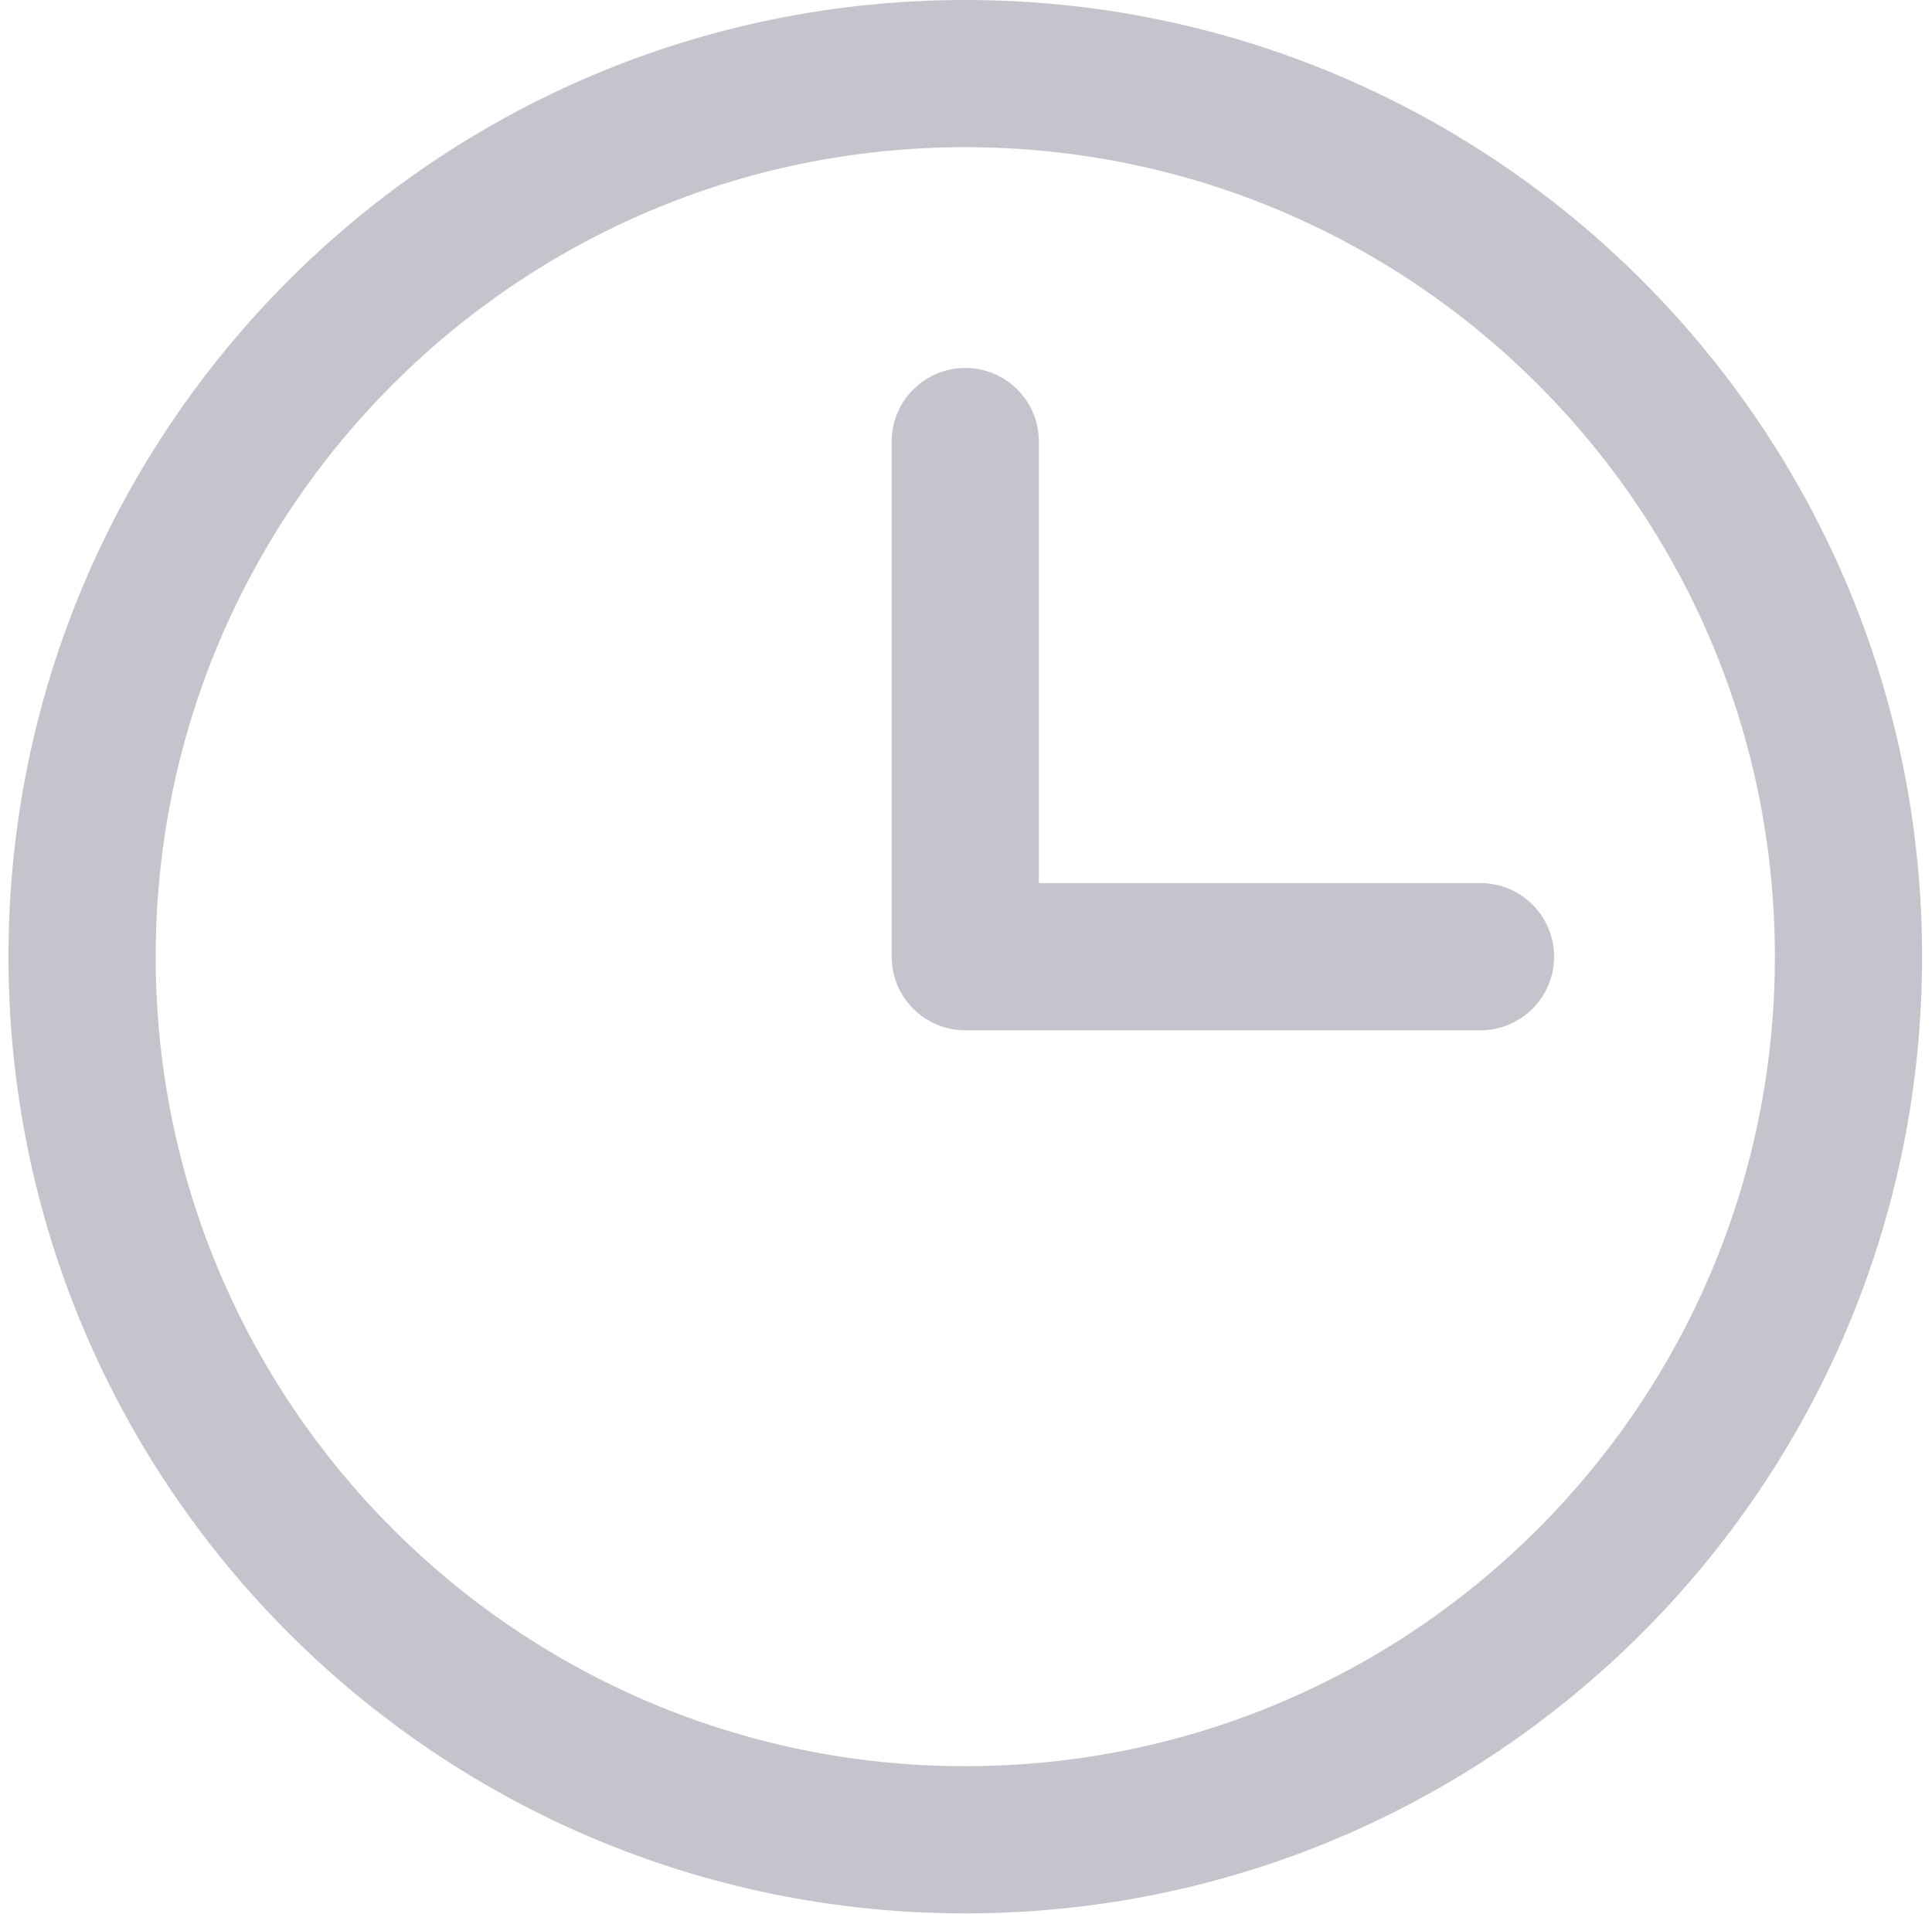
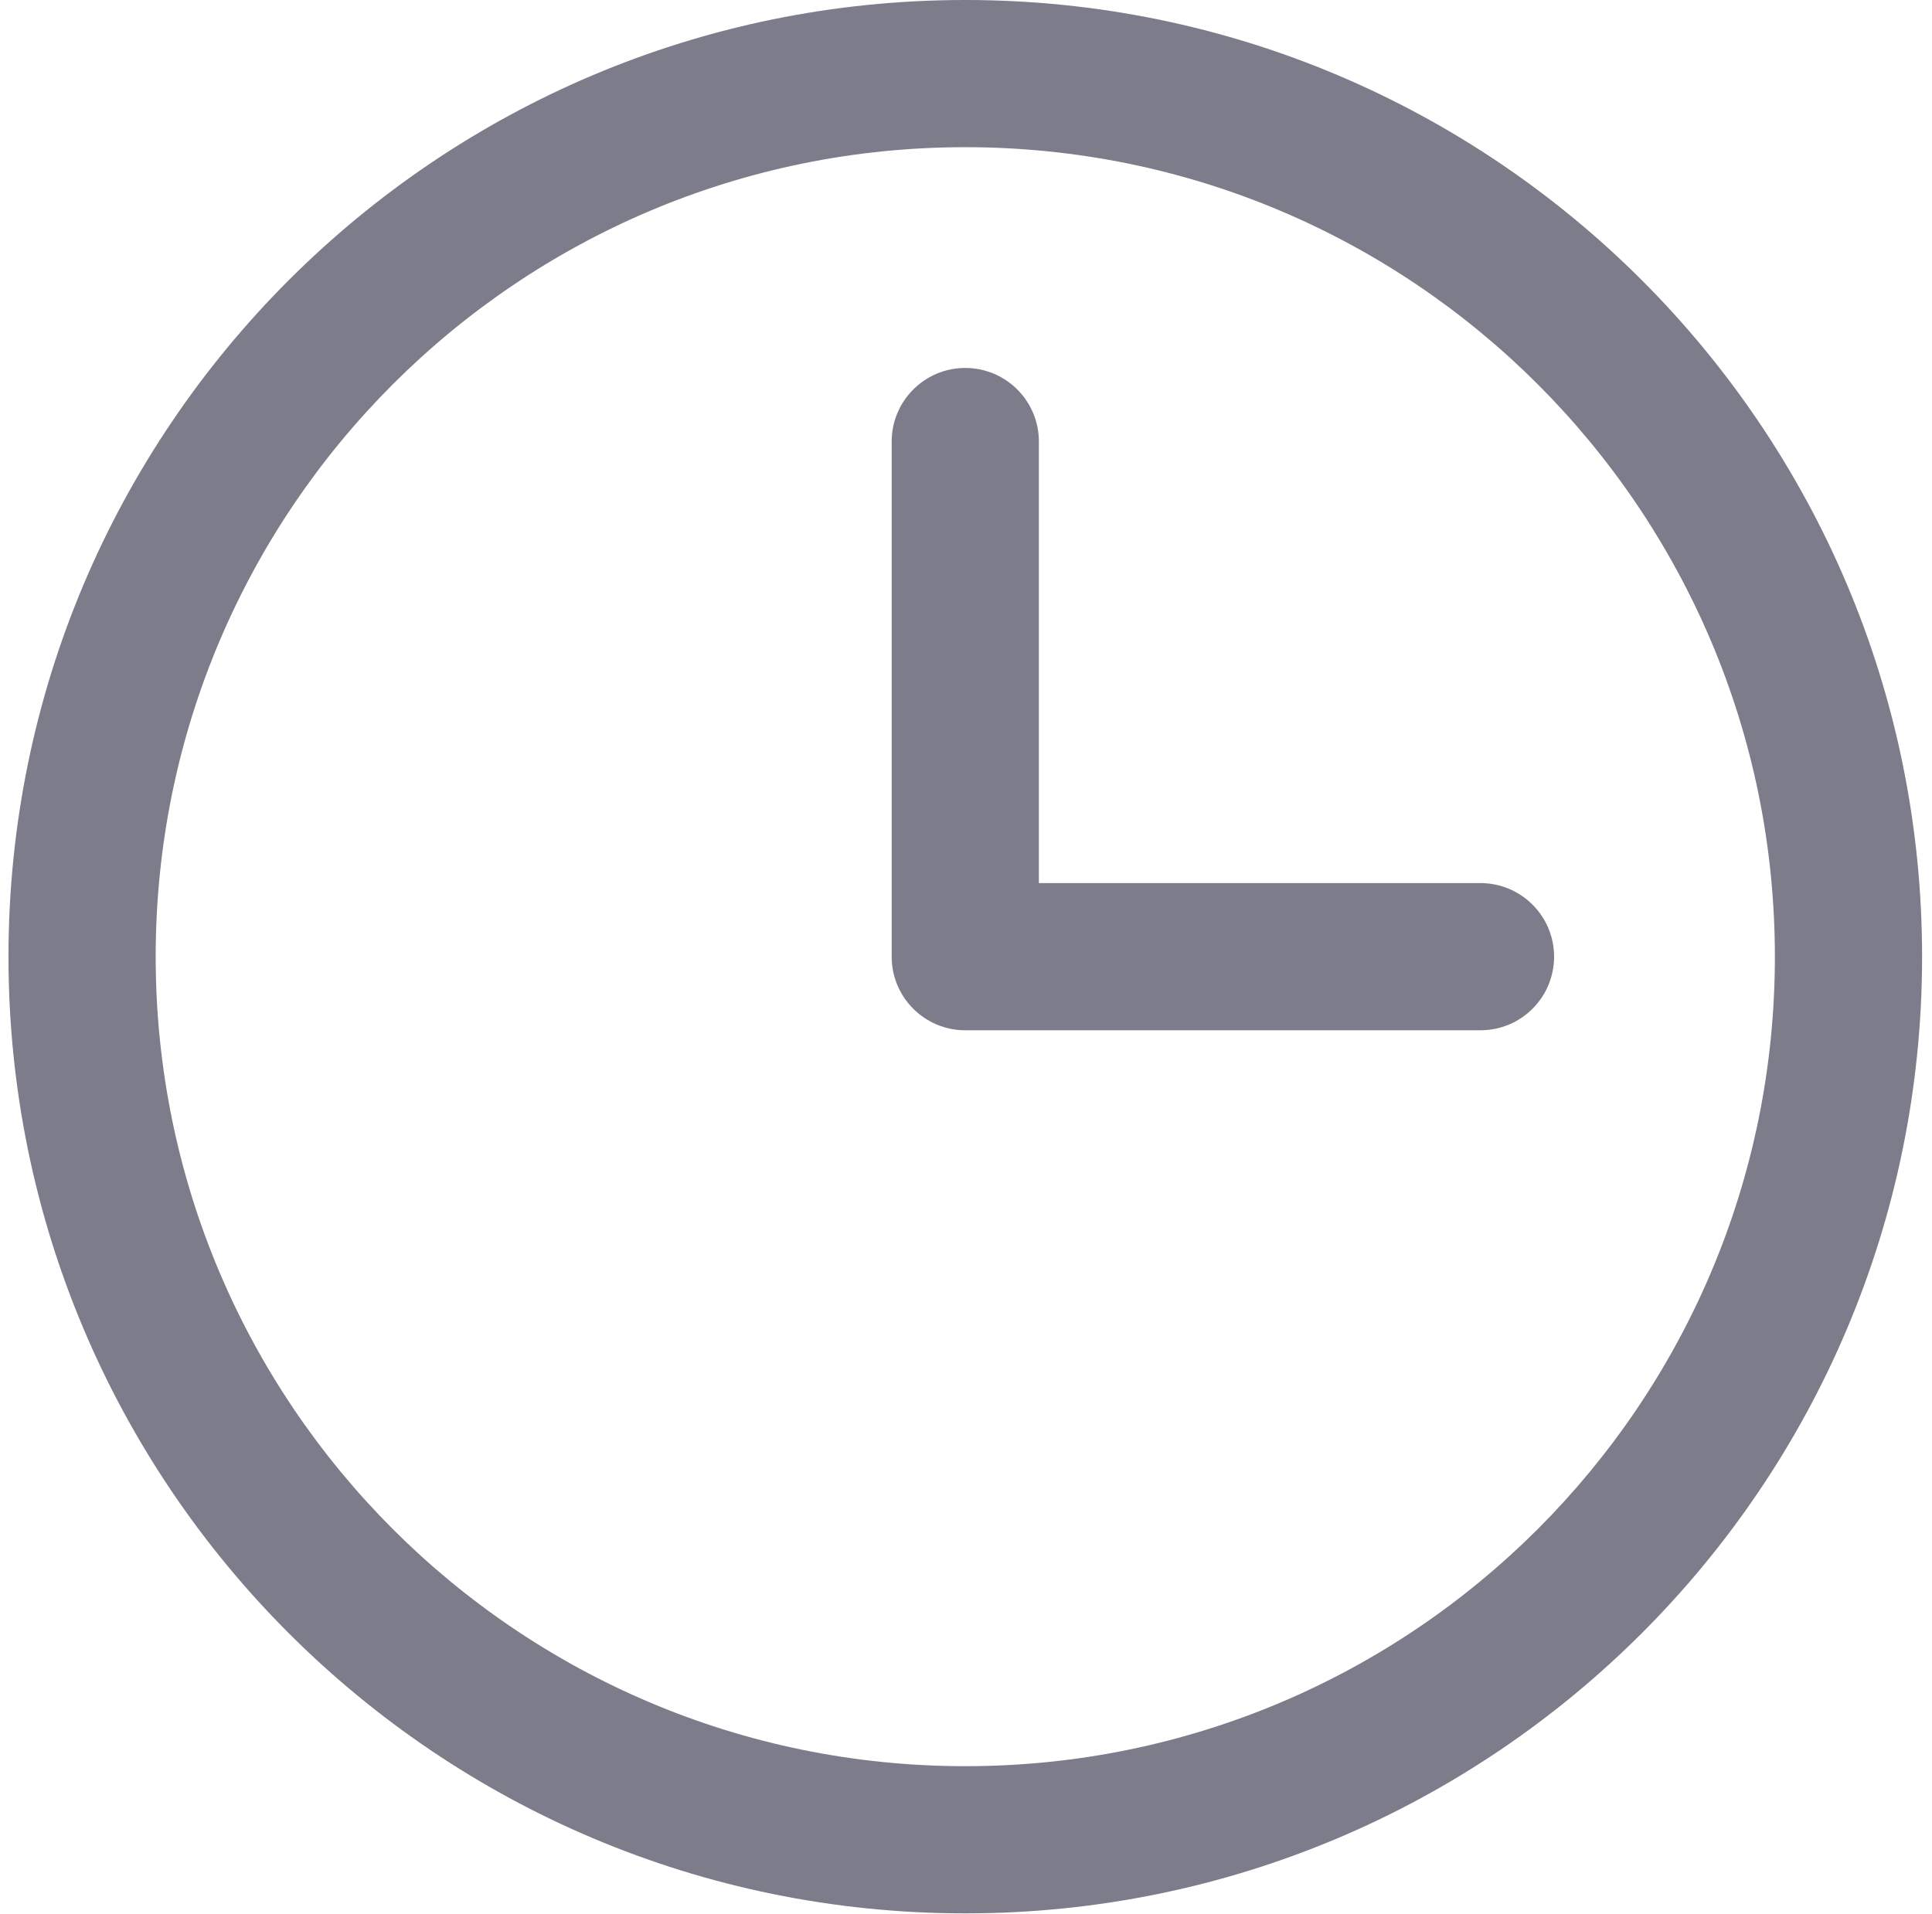
<svg xmlns="http://www.w3.org/2000/svg" width="105" height="104" viewBox="0 0 105 104" fill="none">
-   <path fill-rule="evenodd" clip-rule="evenodd" d="M52.461 8C28.161 8 8.461 27.7 8.461 52C8.461 76.3 28.161 96 52.461 96C76.762 96 96.461 76.3 96.461 52C96.461 27.7 76.762 8 52.461 8ZM0.461 52C0.461 23.281 23.742 0 52.461 0C81.18 0 104.461 23.281 104.461 52C104.461 80.719 81.18 104 52.461 104C23.742 104 0.461 80.719 0.461 52ZM52.461 20C54.67 20 56.461 21.791 56.461 24V48H80.461C82.67 48 84.461 49.791 84.461 52C84.461 54.209 82.67 56 80.461 56H52.461C50.252 56 48.461 54.209 48.461 52V24C48.461 21.791 50.252 20 52.461 20Z" fill="#C4C4CC" />
+   <path fill-rule="evenodd" clip-rule="evenodd" d="M52.461 8C28.161 8 8.461 27.7 8.461 52C8.461 76.3 28.161 96 52.461 96C76.762 96 96.461 76.3 96.461 52C96.461 27.7 76.762 8 52.461 8ZM0.461 52C0.461 23.281 23.742 0 52.461 0C81.18 0 104.461 23.281 104.461 52C104.461 80.719 81.18 104 52.461 104C23.742 104 0.461 80.719 0.461 52ZM52.461 20C54.67 20 56.461 21.791 56.461 24V48H80.461C82.67 48 84.461 49.791 84.461 52C84.461 54.209 82.67 56 80.461 56H52.461C50.252 56 48.461 54.209 48.461 52V24C48.461 21.791 50.252 20 52.461 20Z" fill="#7C7C8A" />
</svg>
